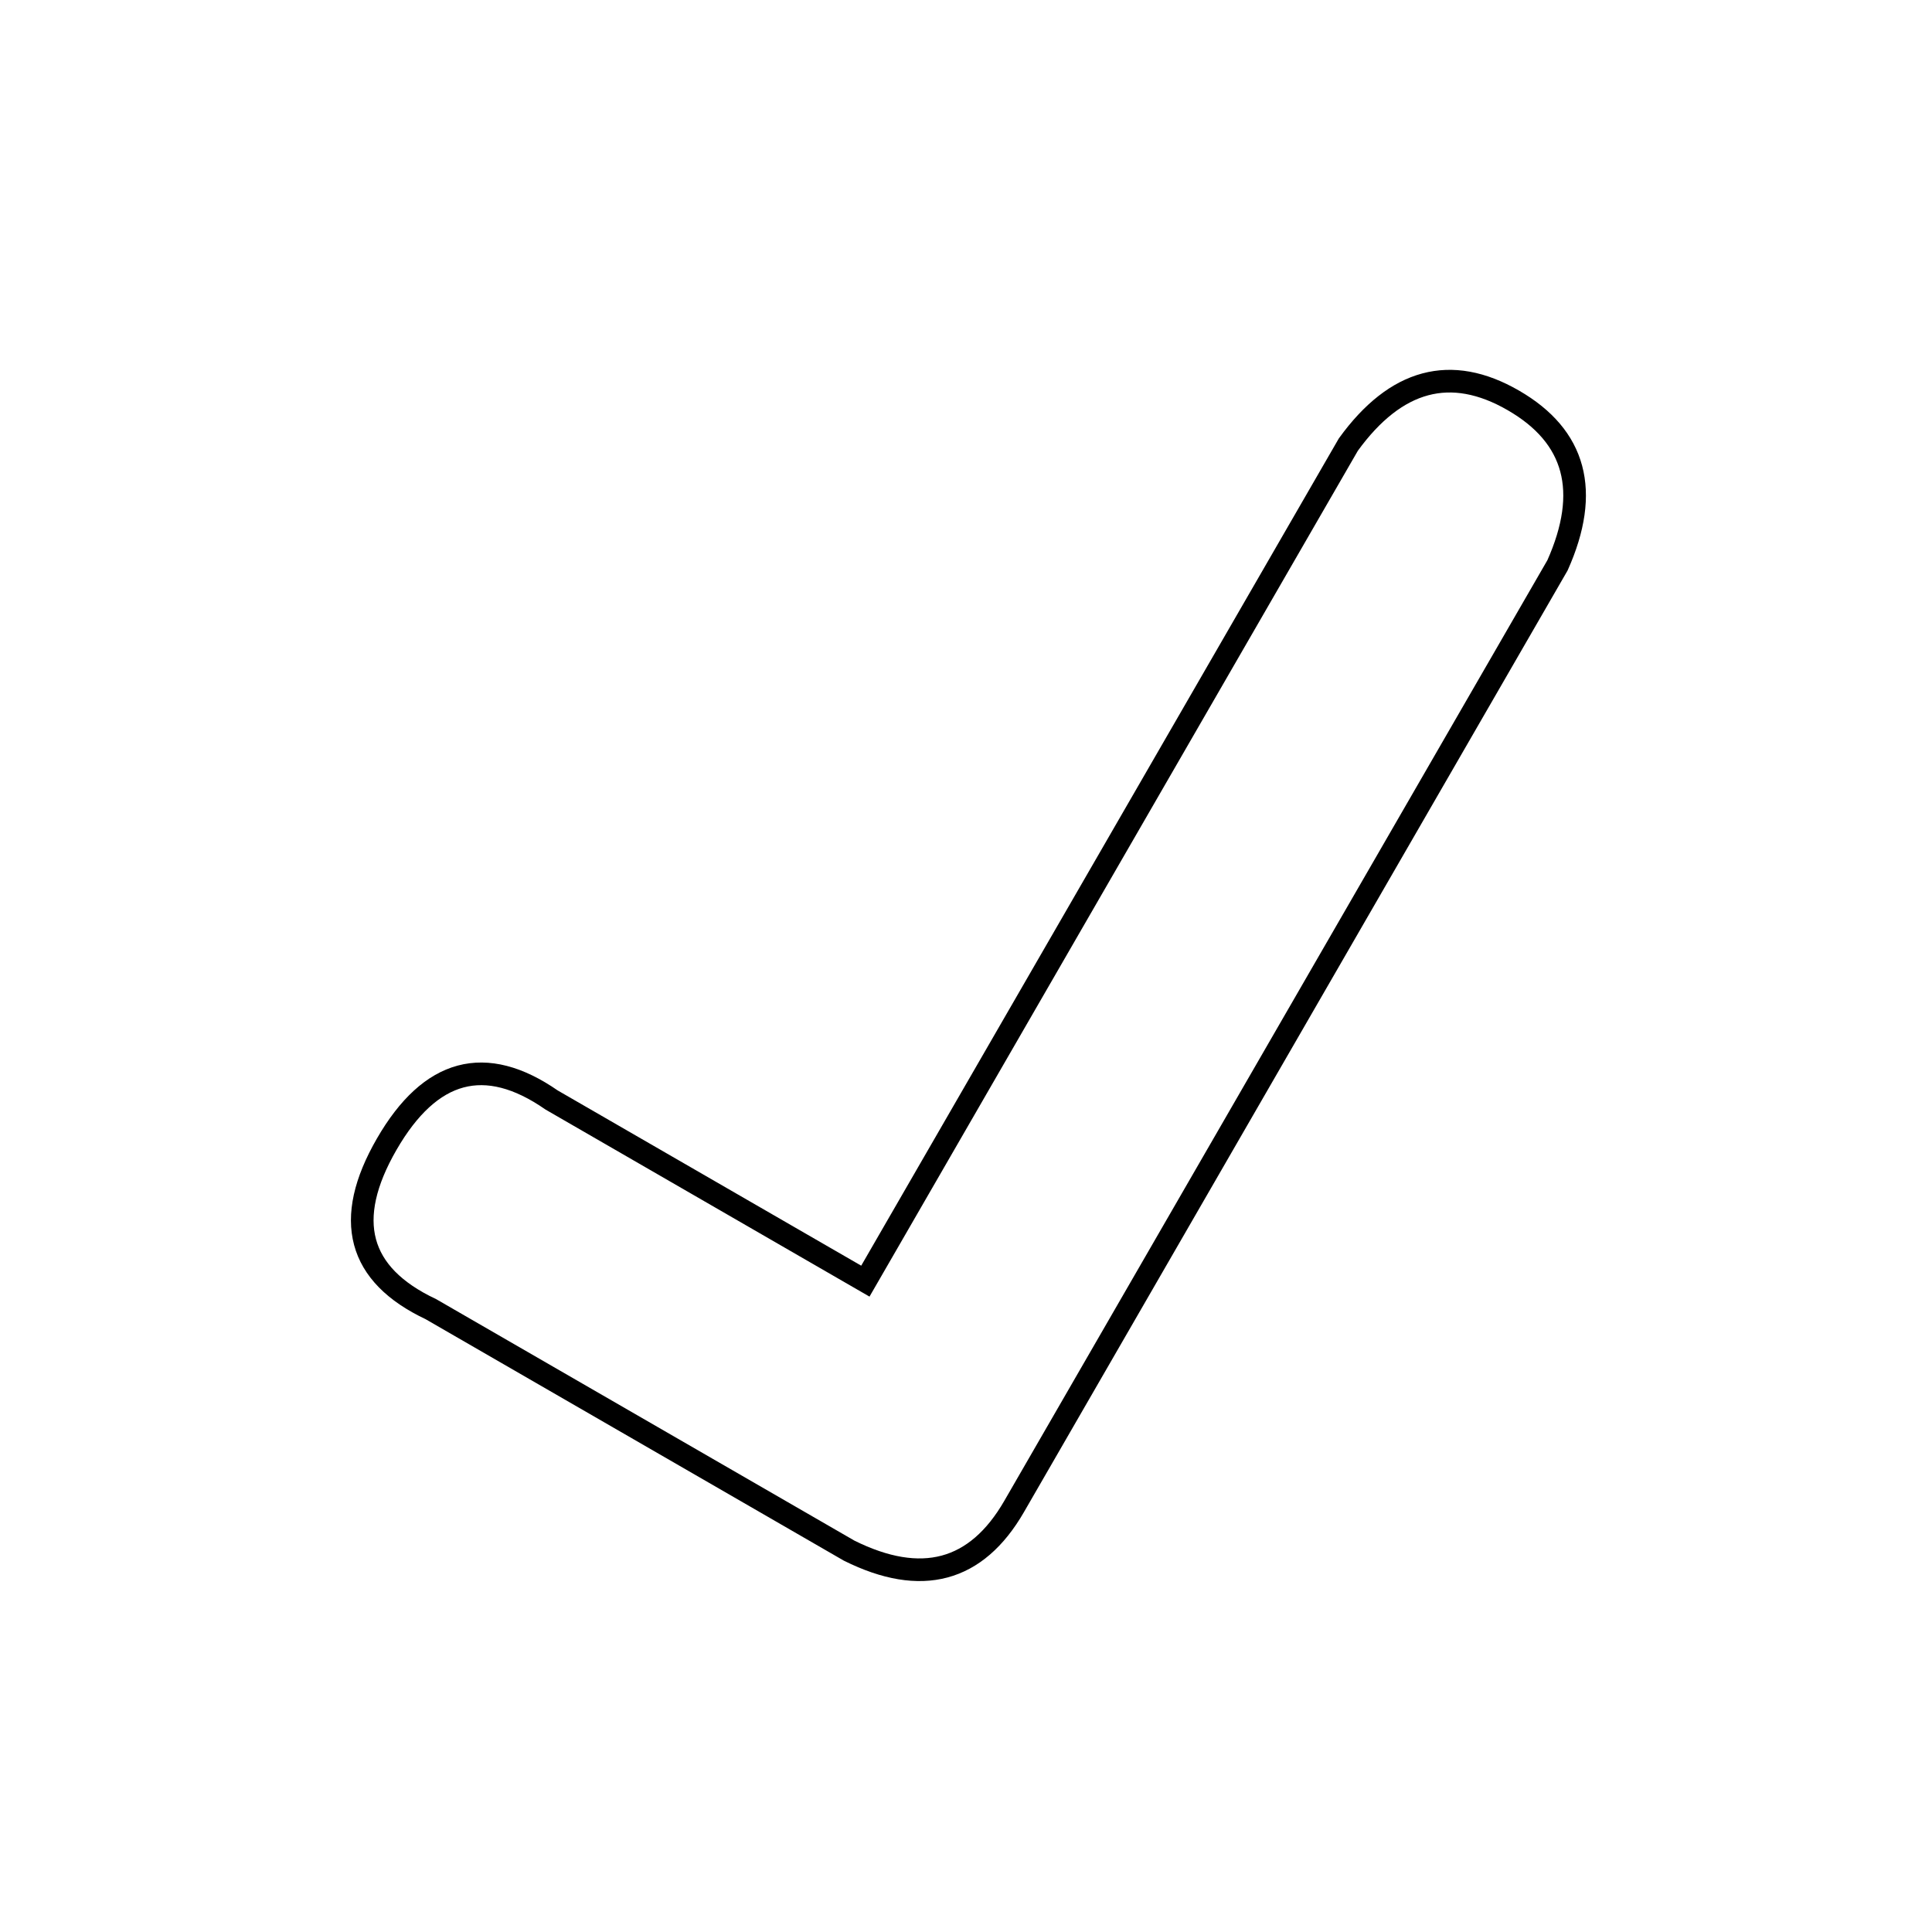
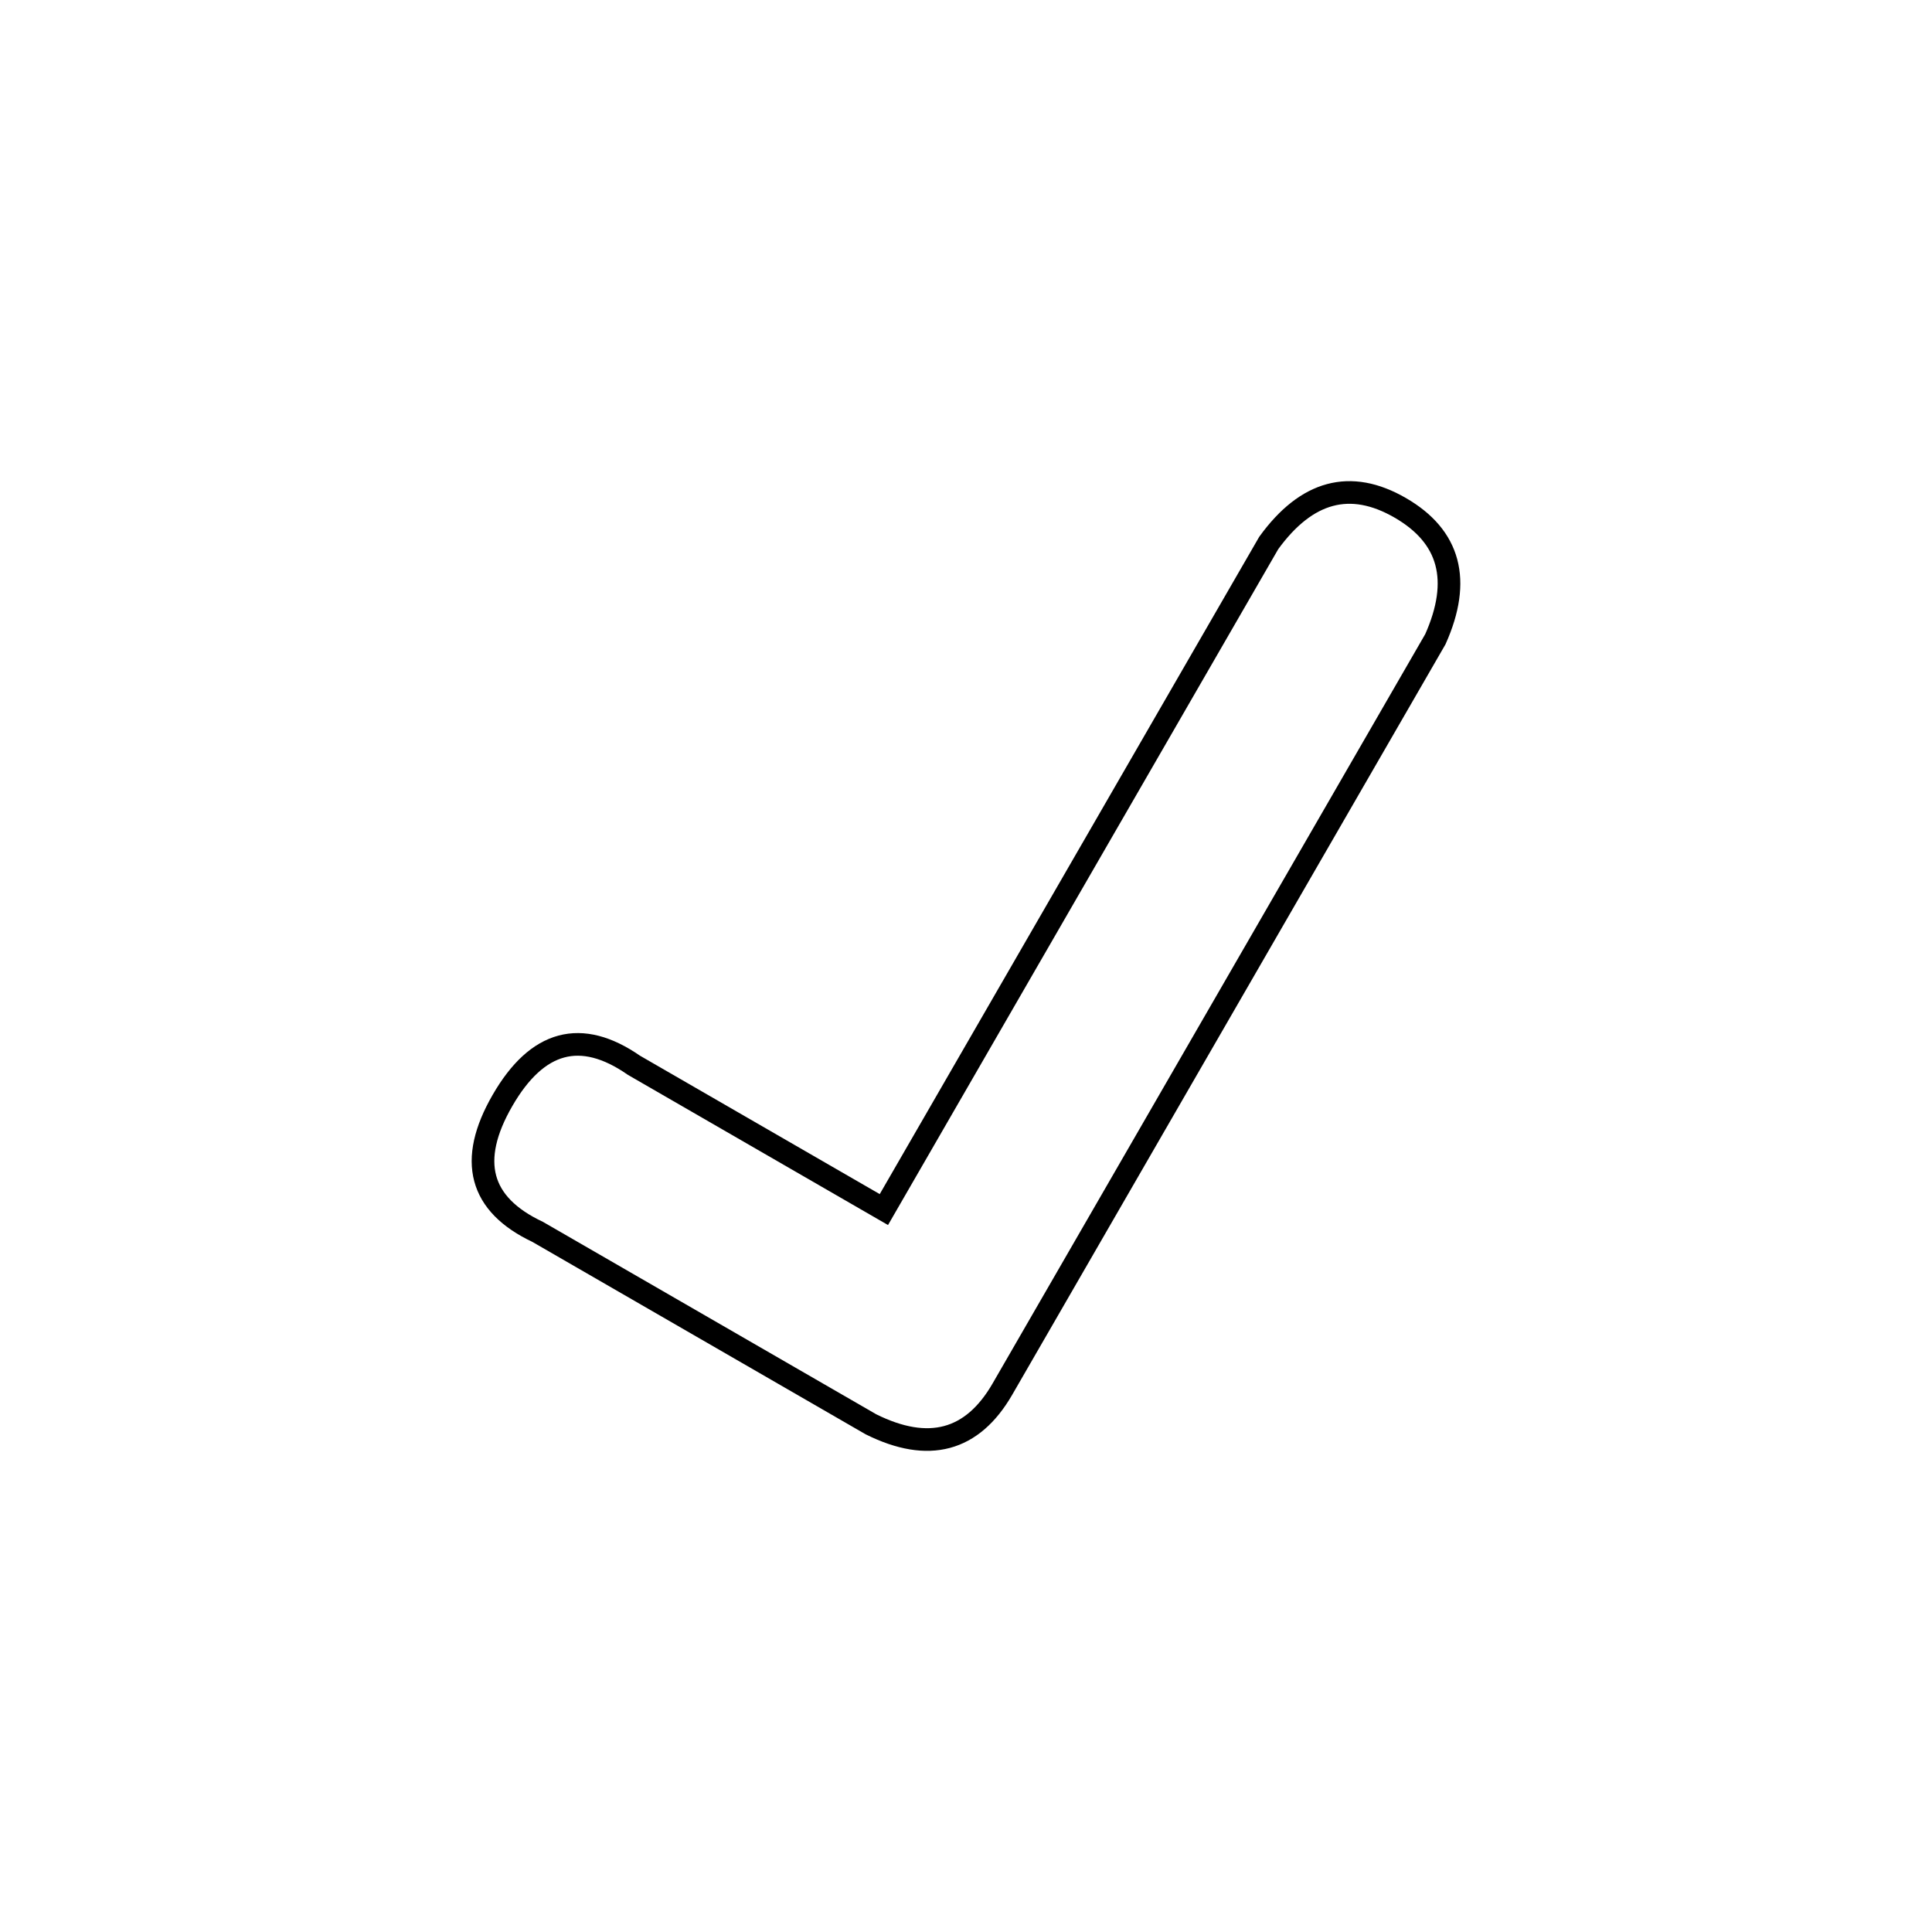
<svg xmlns="http://www.w3.org/2000/svg" style="isolation:isolate" viewBox="0 0 512 512" width="512pt" height="512pt">
  <defs>
-     <clipPath id="_clipPath_bd3PmtLPPwHCC4W56EYciXSXQd6WiwOz">
+     <clipPath id="_clipPath_HEy1mdk8Gcva77SF4KFUNLJjFyOthsSc">
      <rect width="512" height="512" />
    </clipPath>
  </defs>
-   <g clip-path="url(#_clipPath_bd3PmtLPPwHCC4W56EYciXSXQd6WiwOz)">
-     <path d=" M 146.191 291.516 Q 119.811 273.207 102.478 303.229 Q 85.145 333.251 114.191 346.942 L 225.042 410.942 Q 253.755 425.21 268.755 399.229 Q 283.755 373.249 412.755 149.814 Q 425.868 120.434 401.042 106.101 Q 376.216 91.768 357.329 117.814 L 229.329 339.516 L 146.191 291.516 Z " fill="none" vector-effect="non-scaling-stroke" stroke-width="8" stroke="rgb(0,0,0)" stroke-linejoin="miter" stroke-linecap="square" stroke-miterlimit="3" />
+   <g clip-path="url(#_clipPath_HEy1mdk8Gcva77SF4KFUNLJjFyOthsSc)">
+     <path d=" M 167.992 282.302 Q 146.972 267.713 133.161 291.635 Q 119.351 315.556 142.494 326.465 L 230.82 377.46 Q 253.698 388.828 265.65 368.127 Q 277.602 347.426 380.389 169.394 Q 390.837 145.984 371.056 134.564 Q 351.275 123.143 336.226 143.897 L 234.236 320.548 L 167.992 282.302 Z " fill="none" />
+     <path d=" M 167.992 282.302 Q 146.972 267.713 133.161 291.635 Q 119.351 315.556 142.494 326.465 L 230.82 377.46 Q 253.698 388.828 265.65 368.127 Q 277.602 347.426 380.389 169.394 Q 390.837 145.984 371.056 134.564 Q 351.275 123.143 336.226 143.897 L 234.236 320.548 L 167.992 282.302 Z " fill="none" mask="url(#_mask_mGWe1ILlCaRmrWLAZbuiVaEw1bsdSPWz)" vector-effect="non-scaling-stroke" stroke-width="8" stroke="rgb(0,0,0)" stroke-opacity="100" stroke-linejoin="miter" stroke-linecap="square" stroke-miterlimit="3" />
  </g>
</svg>
